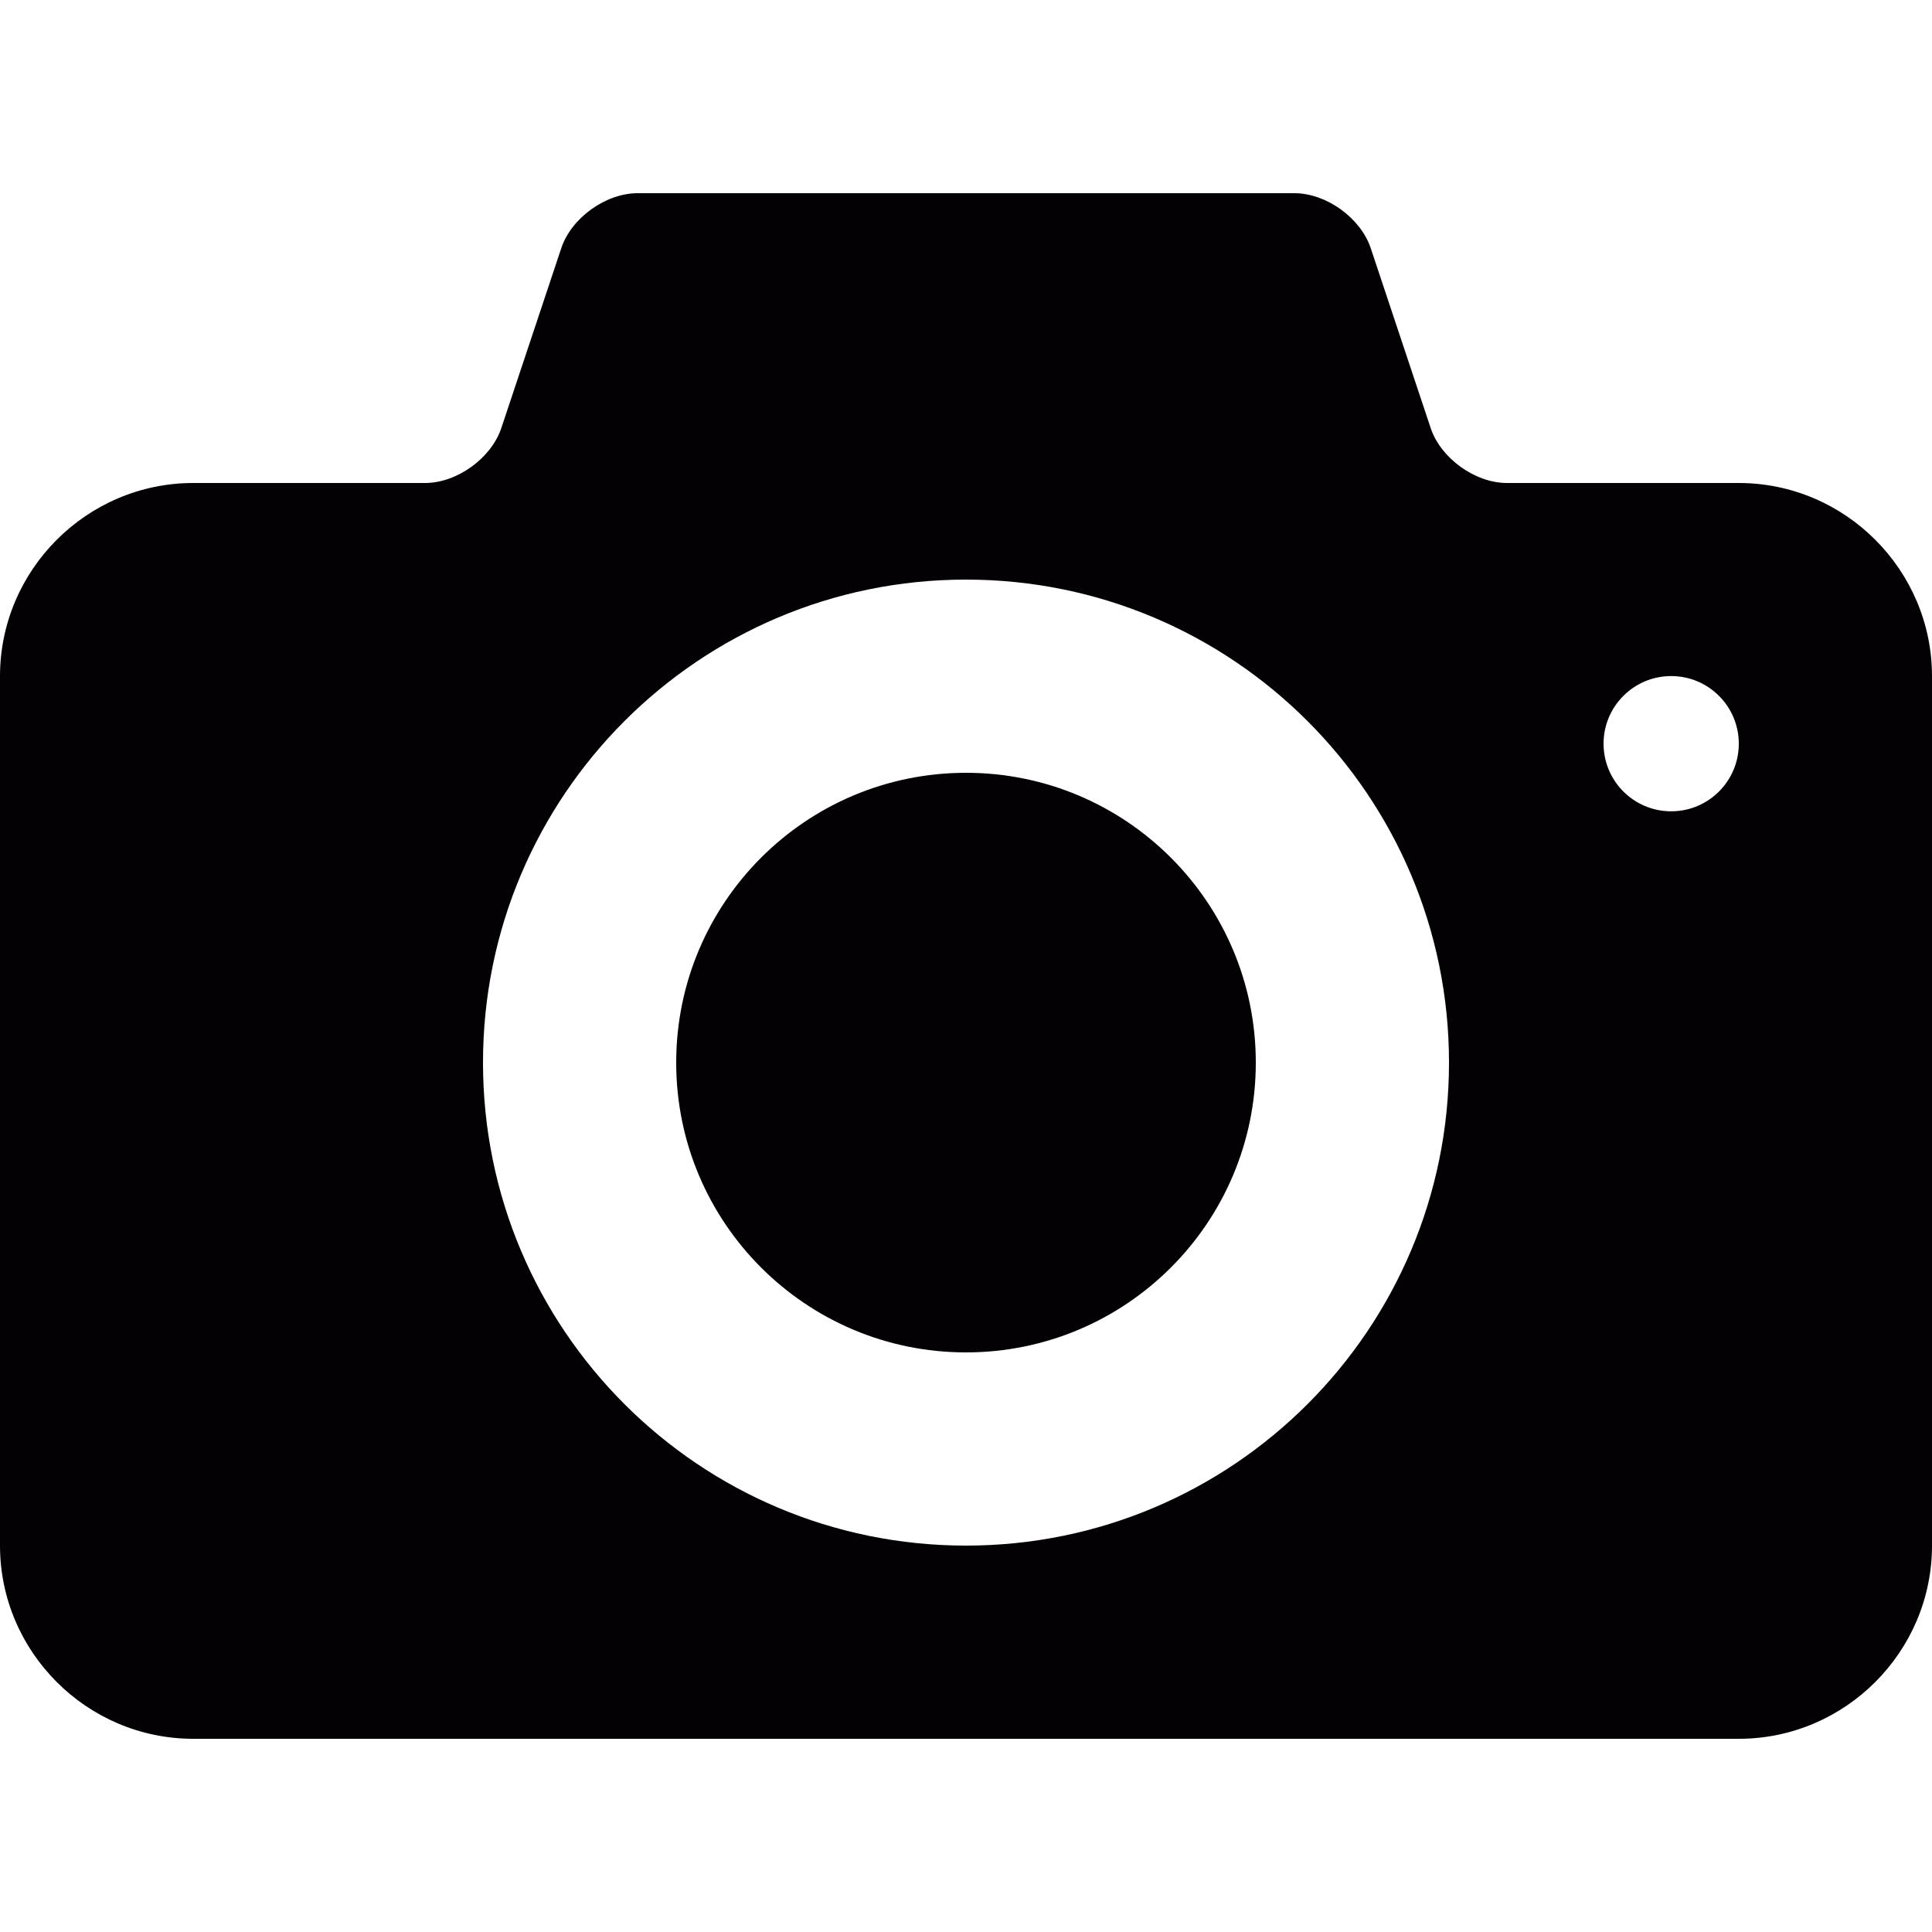
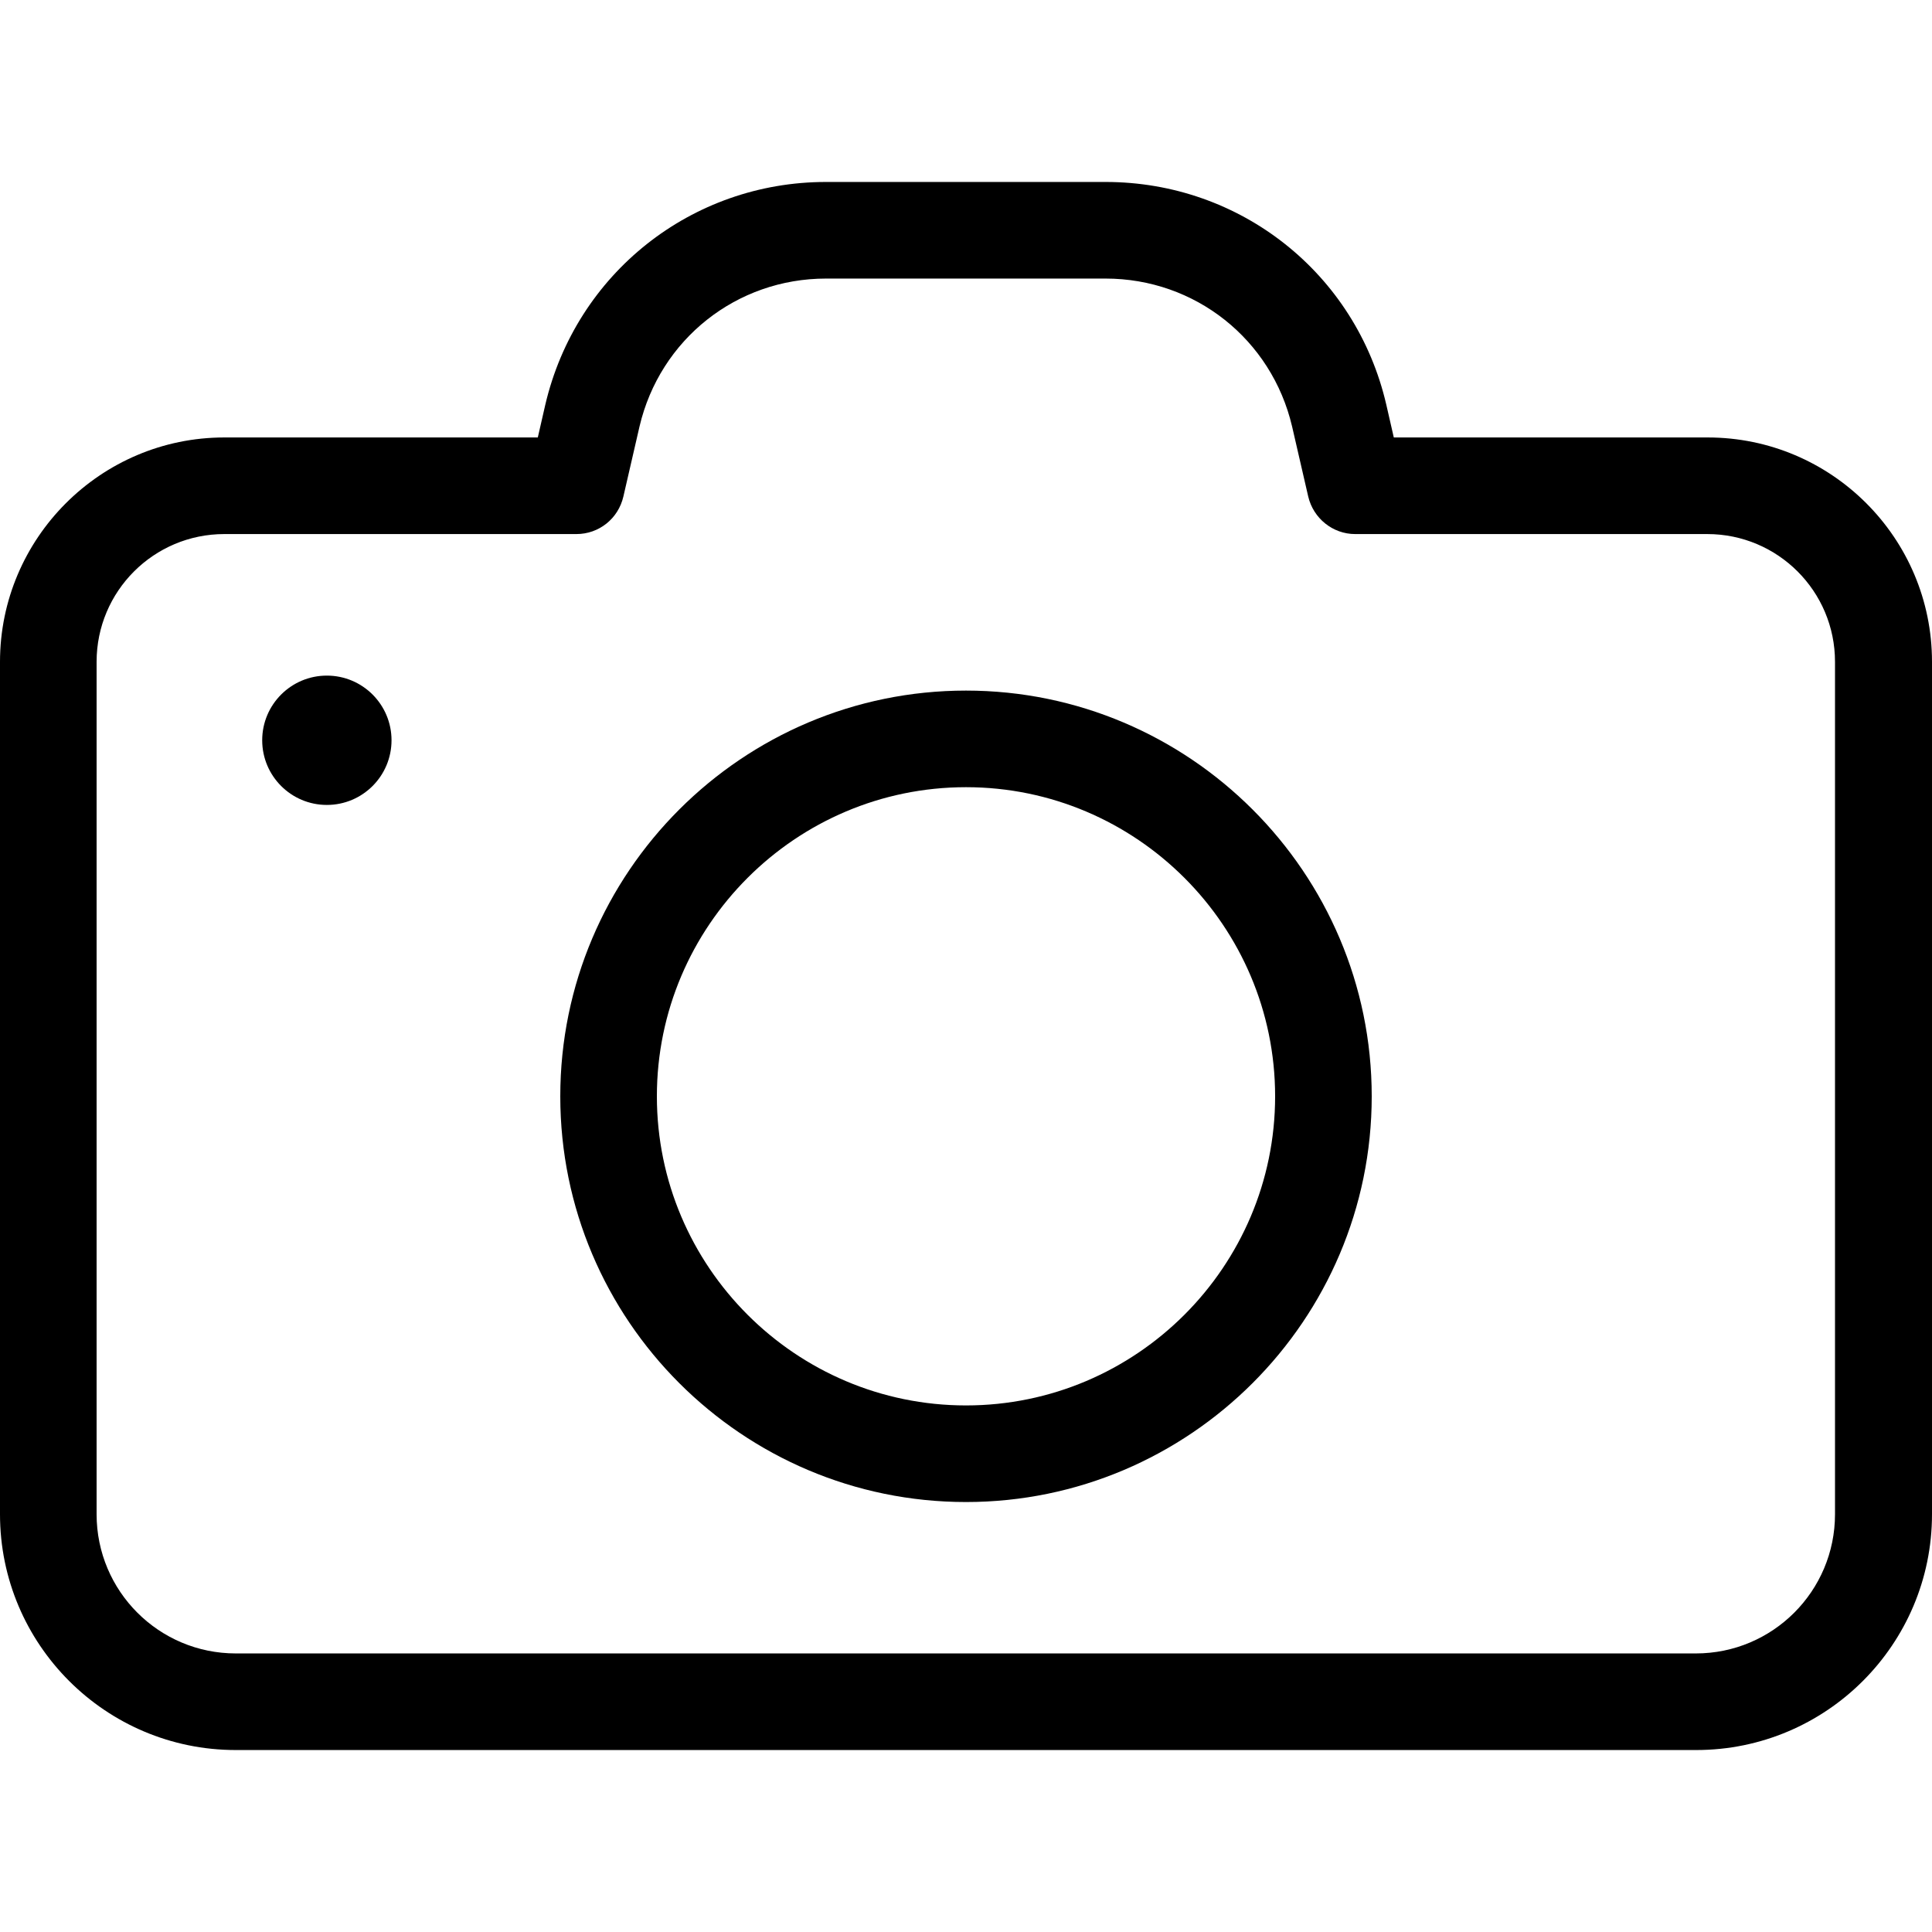
- <svg xmlns="http://www.w3.org/2000/svg" version="1.1" id="Capa_1" x="0px" y="0px" viewBox="0 0 100 100" style="enable-background:new 0 0 100 100;" xml:space="preserve">
+ <svg xmlns="http://www.w3.org/2000/svg" version="1.1" id="Capa_1" x="0px" y="0px" viewBox="0 0 490 490" style="enable-background:new 0 0 490 490;" xml:space="preserve">
  <g>
    <g>
-       <path style="fill:#030104;" d="M50,40c-8.285,0-15,6.718-15,15c0,8.285,6.715,15,15,15c8.283,0,15-6.715,15-15    C65,46.718,58.283,40,50,40z M90,25H78c-1.65,0-3.428-1.28-3.949-2.846l-3.102-9.309C70.426,11.28,68.65,10,67,10H33    c-1.65,0-3.428,1.28-3.949,2.846l-3.102,9.309C25.426,23.72,23.65,25,22,25H10C4.5,25,0,29.5,0,35v45c0,5.5,4.5,10,10,10h80    c5.5,0,10-4.5,10-10V35C100,29.5,95.5,25,90,25z M50,80c-13.807,0-25-11.193-25-25c0-13.806,11.193-25,25-25    c13.805,0,25,11.194,25,25C75,68.807,63.805,80,50,80z M86.5,41.993c-1.932,0-3.5-1.566-3.5-3.5c0-1.932,1.568-3.5,3.5-3.5    c1.934,0,3.5,1.568,3.5,3.5C90,40.427,88.433,41.993,86.5,41.993z" />
+       <path d="M0,167.85v216.2c0,33,26.8,59.8,59.8,59.8h370.4c33,0,59.8-26.8,59.8-59.8v-216.2c0-31.4-25.5-56.9-56.9-56.9h-79.6    l-1.9-8.3c-7.7-33.3-37-56.5-71.2-56.5h-70.9c-34.1,0-63.4,23.2-71.2,56.5l-1.9,8.3H56.9C25.5,110.95,0,136.55,0,167.85z     M146.2,135.45c5.7,0,10.6-3.9,11.9-9.5l4.1-17.8c5.2-22.1,24.6-37.5,47.3-37.5h70.9c22.7,0,42.1,15.4,47.3,37.5l4.1,17.8    c1.3,5.5,6.2,9.5,11.9,9.5H433c17.9,0,32.4,14.5,32.4,32.4v216.2c0,19.5-15.8,35.3-35.3,35.3H59.8c-19.5,0-35.3-15.8-35.3-35.3    v-216.2c0-17.9,14.5-32.4,32.4-32.4H146.2z" />
+       <circle cx="82.9" cy="187.75" r="16.4" />
+       <path d="M245,380.95c56.7,0,102.9-46.2,102.9-102.9s-46.2-102.9-102.9-102.9s-102.9,46.1-102.9,102.9S188.3,380.95,245,380.95z     M245,199.65c43.2,0,78.4,35.2,78.4,78.4s-35.2,78.4-78.4,78.4s-78.4-35.2-78.4-78.4S201.8,199.65,245,199.65z" />
    </g>
  </g>
  <g>
</g>
  <g>
</g>
  <g>
</g>
  <g>
</g>
  <g>
</g>
  <g>
</g>
  <g>
</g>
  <g>
</g>
  <g>
</g>
  <g>
</g>
  <g>
</g>
  <g>
</g>
  <g>
</g>
  <g>
</g>
  <g>
</g>
</svg>
